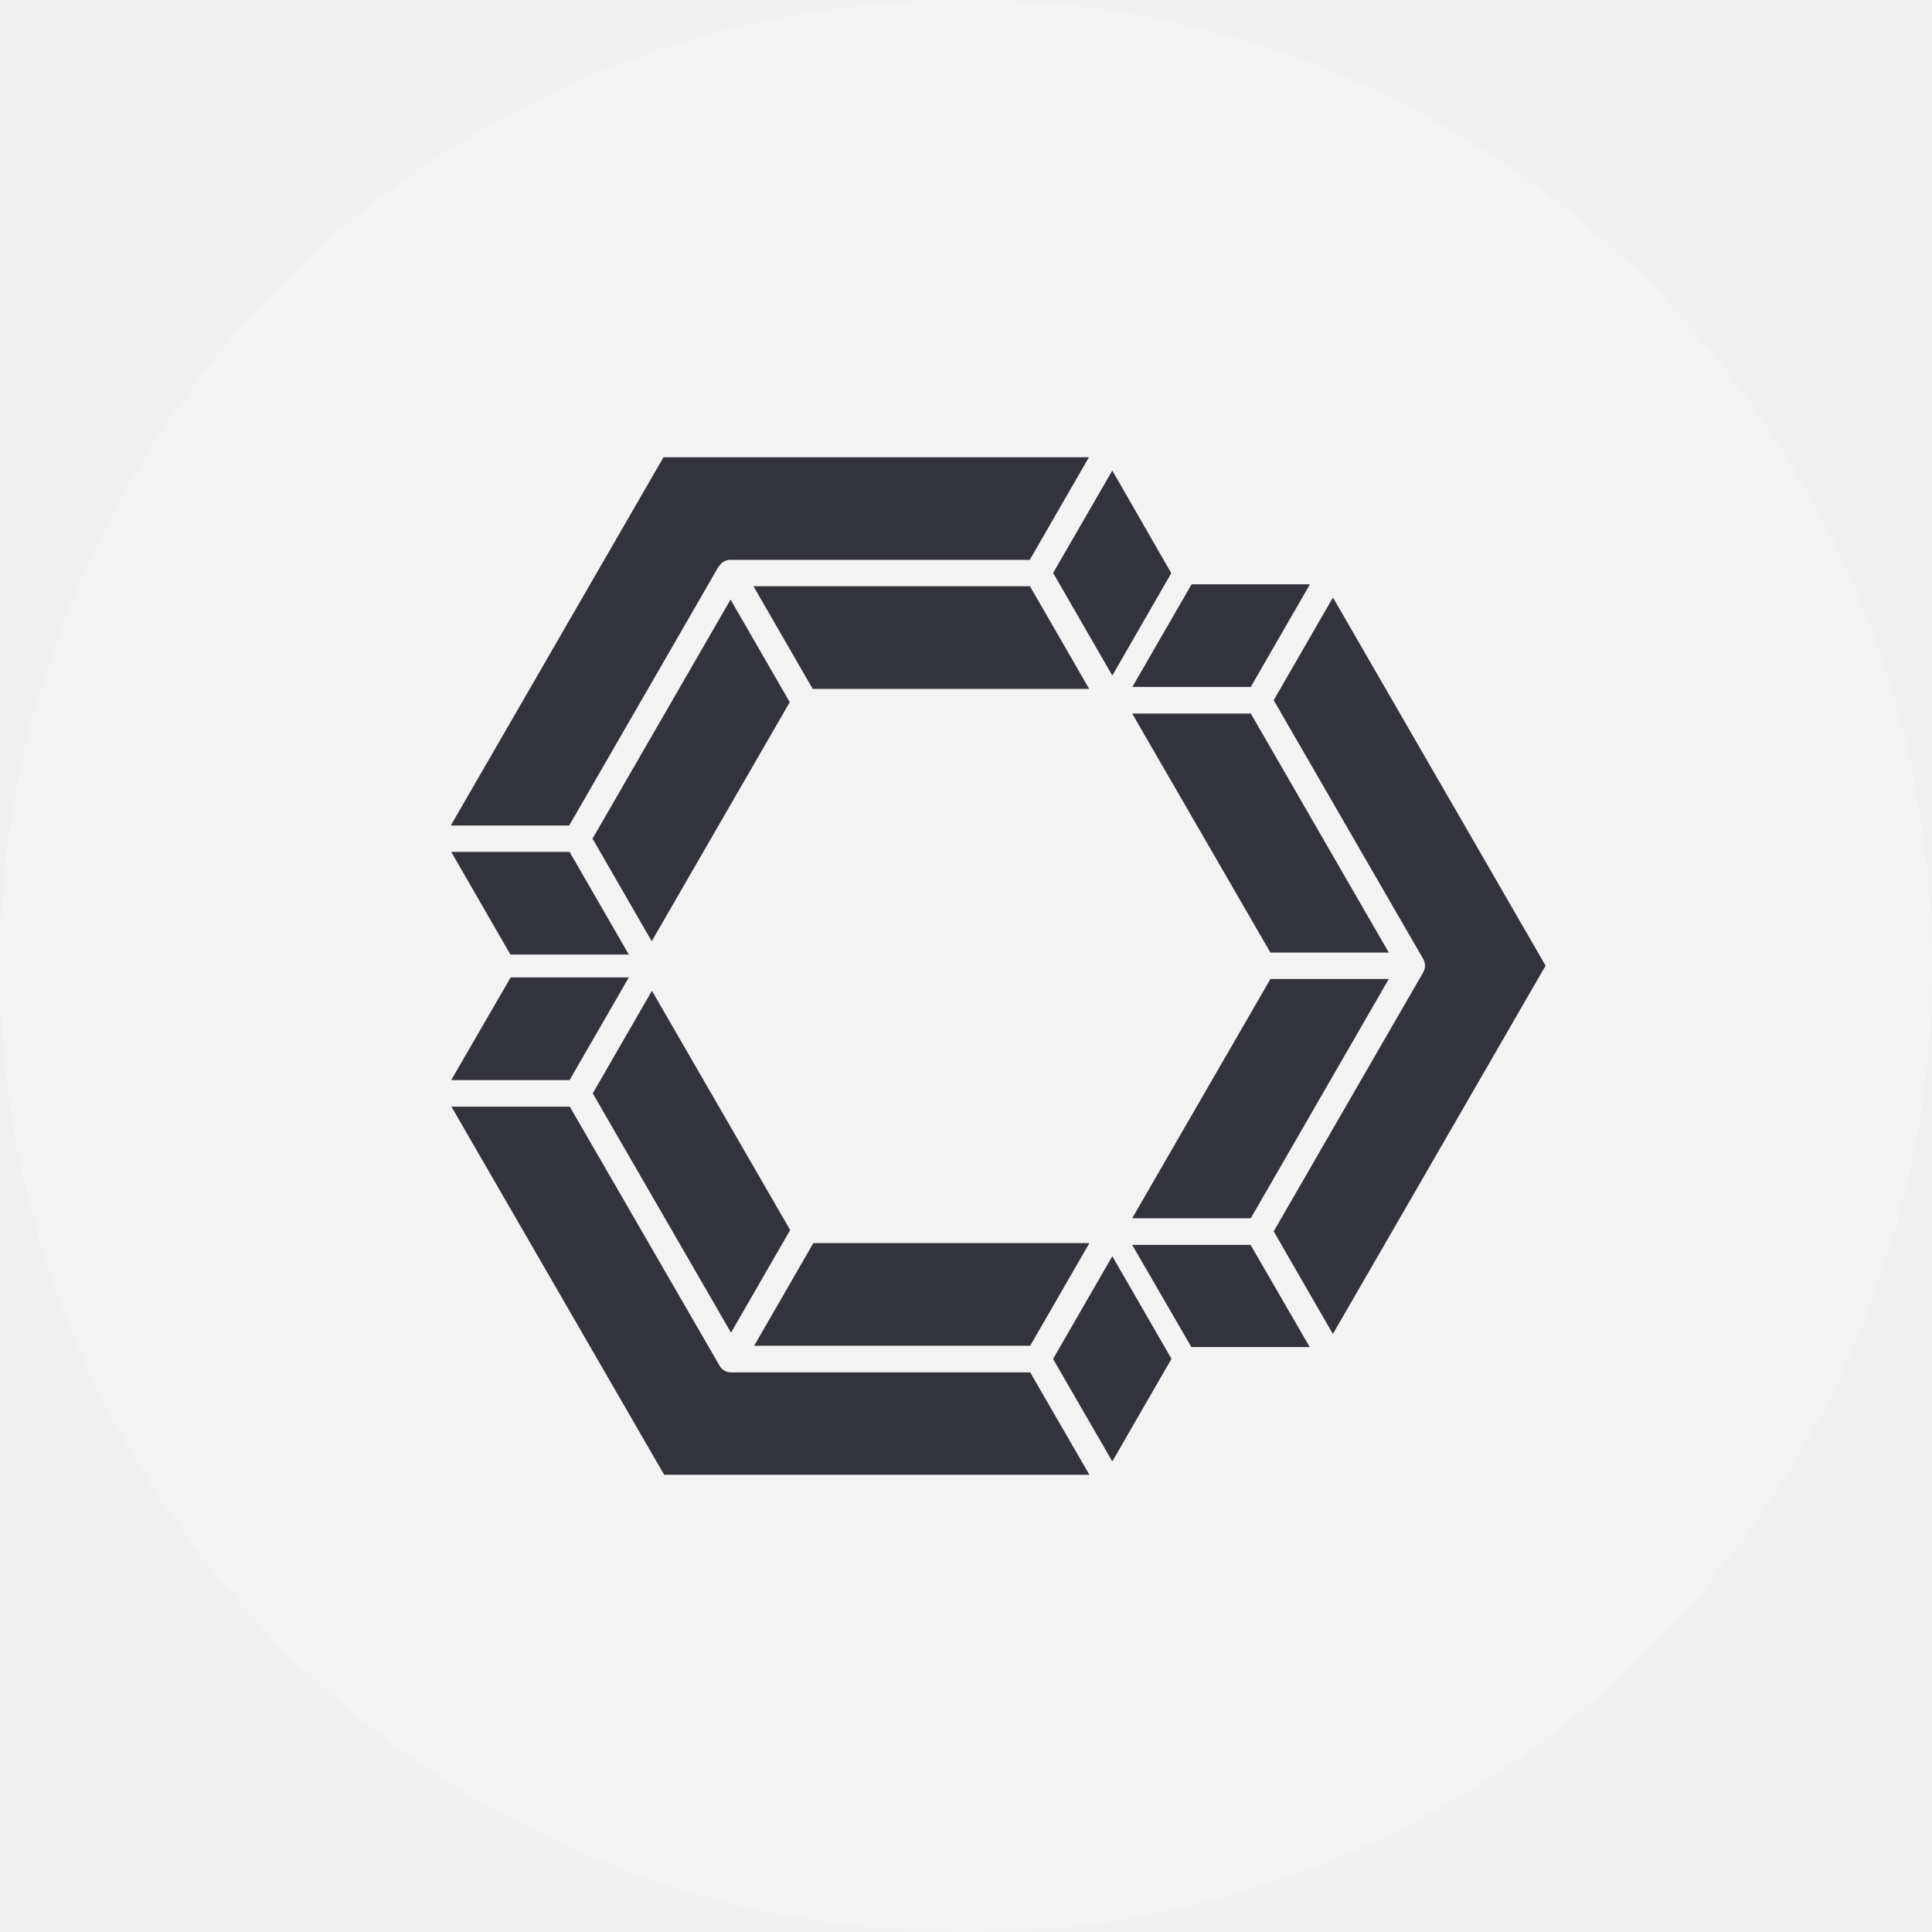
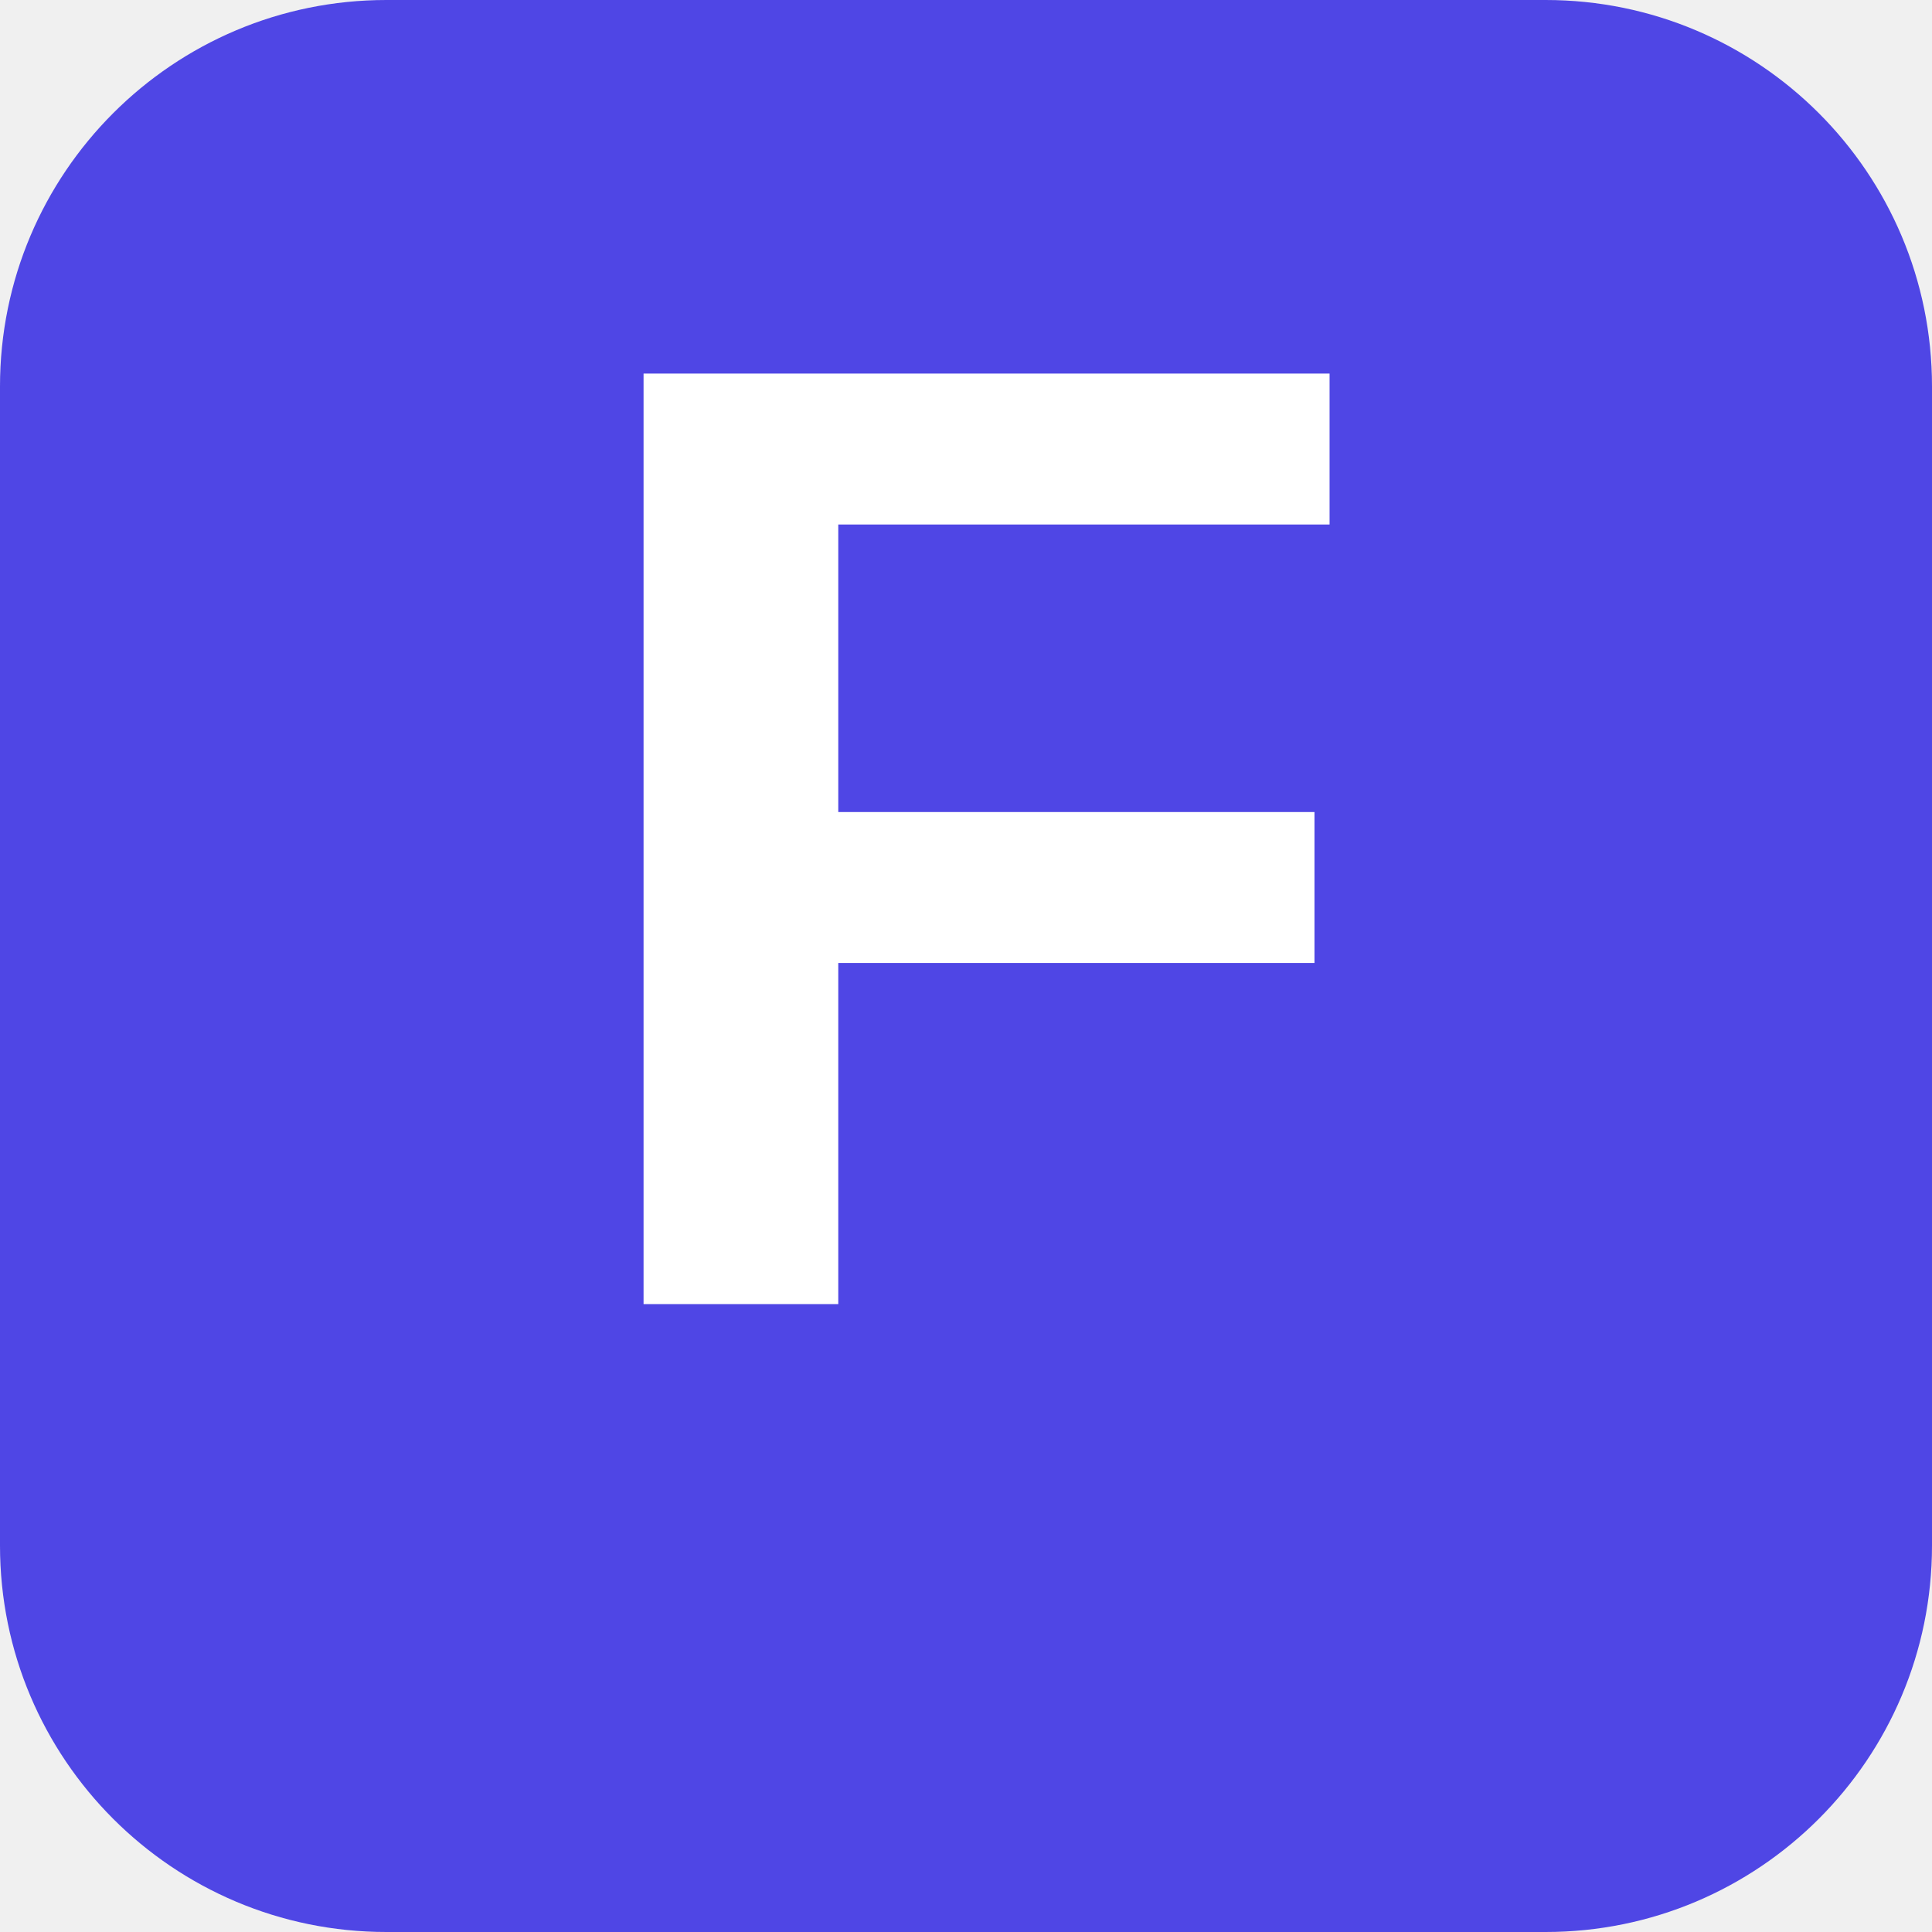
- <svg xmlns="http://www.w3.org/2000/svg" width="300" height="300" viewBox="0 0 300 300" fill="none">
-   <g clip-path="url(#clip0_86_9)">
-     <path d="M300 150C300 67.157 232.843 0 150 0C67.157 0 0 67.157 0 150C0 232.843 67.157 300 150 300C232.843 300 300 232.843 300 150Z" fill="#F3F3F3" />
-     <path d="M206.97 92.797L197.78 108.729L221.009 148.932C221.179 149.237 221.281 149.61 221.281 149.949C221.281 150.288 221.179 150.661 221.009 150.966L197.78 191.203L206.97 207.136L240 149.949L206.97 92.763V92.797ZM194.219 106.661L203.409 90.729H185.029L175.839 106.661H194.253H194.219ZM175.805 110.797L197.271 147.915H215.651L194.219 110.797H175.805ZM194.219 189.169L215.651 152.017H197.271L175.805 189.169H194.219ZM175.805 193.305L184.995 209.169H203.375L194.185 193.305H175.771H175.805ZM113.509 213.102C113.136 213.102 112.797 213 112.492 212.83C112.186 212.661 111.915 212.39 111.745 212.085L88.482 171.847H70.102L103.132 229H169.158L159.968 213.102H113.543H113.509ZM163.529 211.034L172.719 226.932L181.909 211L172.719 195.068L163.529 211V211.034ZM169.158 193.034H126.294L117.104 208.966H159.968L169.158 193.034ZM122.699 191L101.233 153.847L92.043 169.78L113.509 206.932L122.699 191ZM70.068 167.712H88.448L97.638 151.78H79.292L70.068 167.712ZM111.644 87.949C111.813 87.644 112.085 87.373 112.39 87.203C112.695 87.034 113.068 86.932 113.407 86.932H159.9L169.09 71H103.03L70 128.186H88.38L111.576 87.983L111.644 87.949ZM97.638 148.22L88.448 132.288H70.068L79.258 148.22H97.638ZM113.441 93.102L92.009 130.22L101.199 146.153L122.631 109.034L113.441 93.102ZM159.934 91.034H117.002L126.192 106.966H169.124L159.934 91.034ZM172.719 104.898L181.875 89L172.719 73.068L163.529 88.966L172.719 104.898Z" fill="#33333B" />
-   </g>
-   <defs>
-     <clipPath id="clip0_86_9">
-       <rect width="300" height="300" fill="white" />
-     </clipPath>
-   </defs>
+ <svg xmlns="http://www.w3.org/2000/svg" width="40" height="40" viewBox="0 0 40 40" fill="none">
+   <rect width="40" height="40" rx="8" fill="#4F46E5" />
+   <text x="20" y="27" text-anchor="middle" font-family="Arial,sans-serif" font-size="28" font-weight="bold" fill="white">F</text>
</svg>
